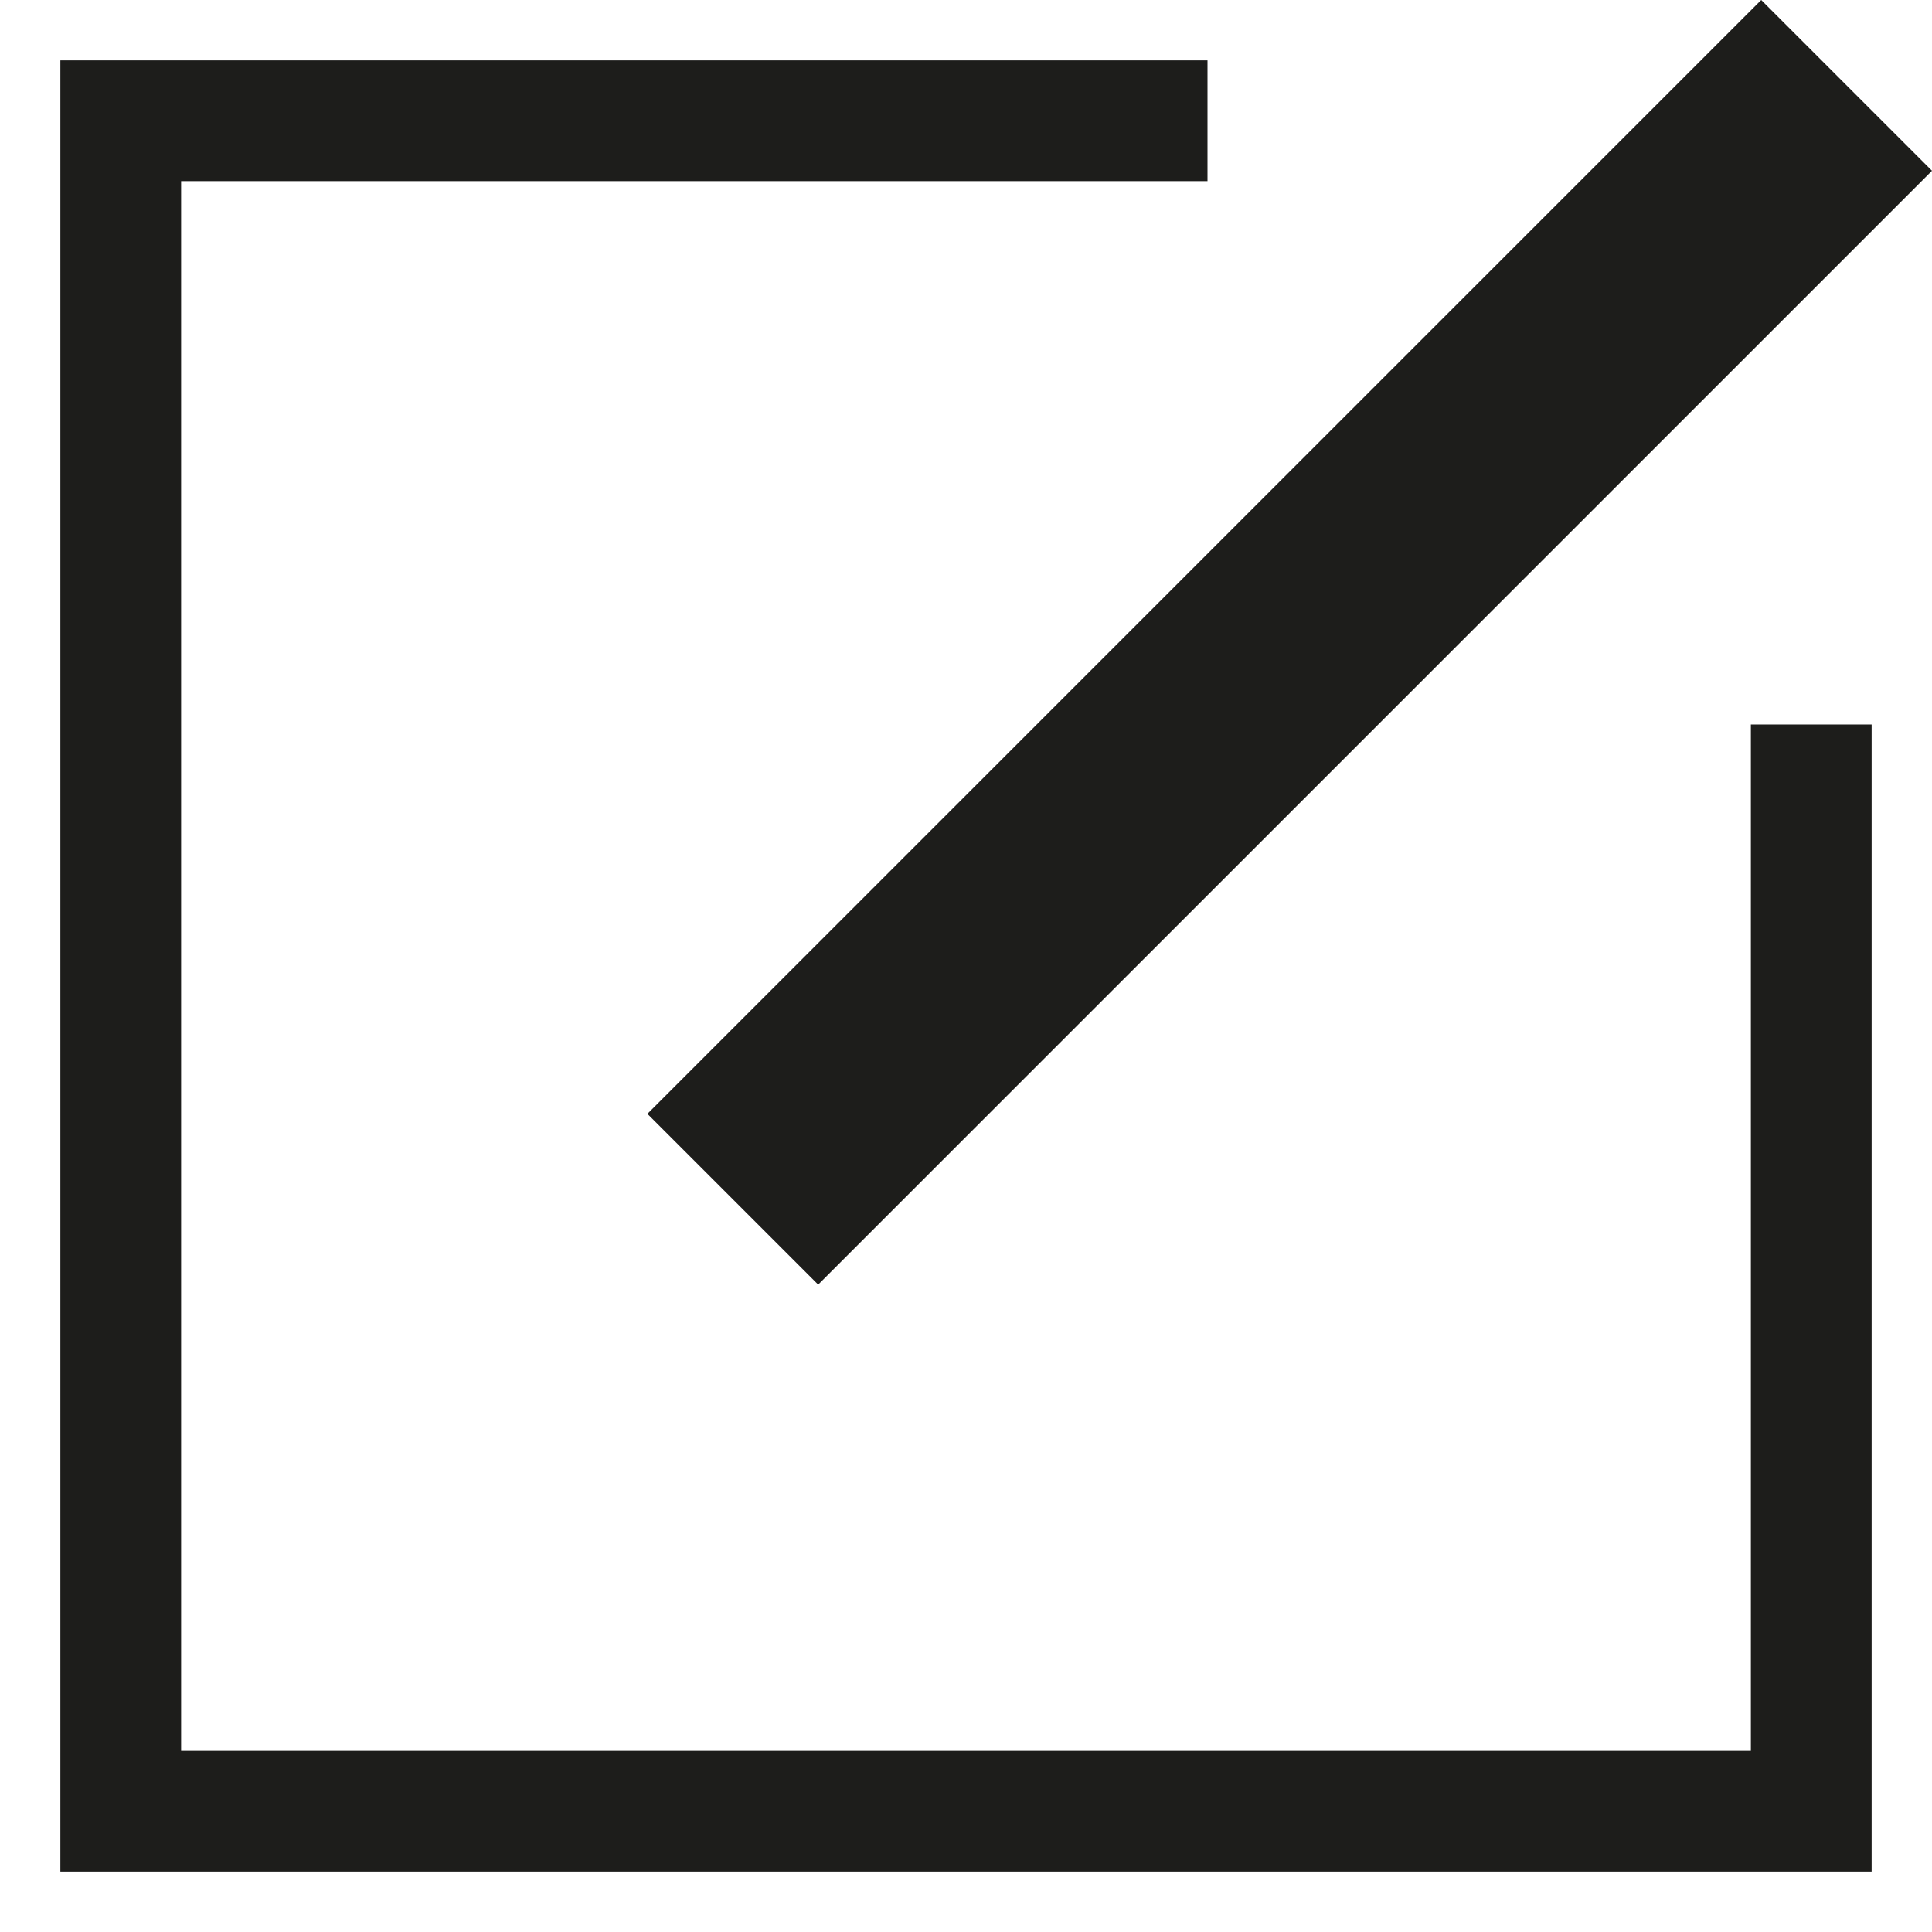
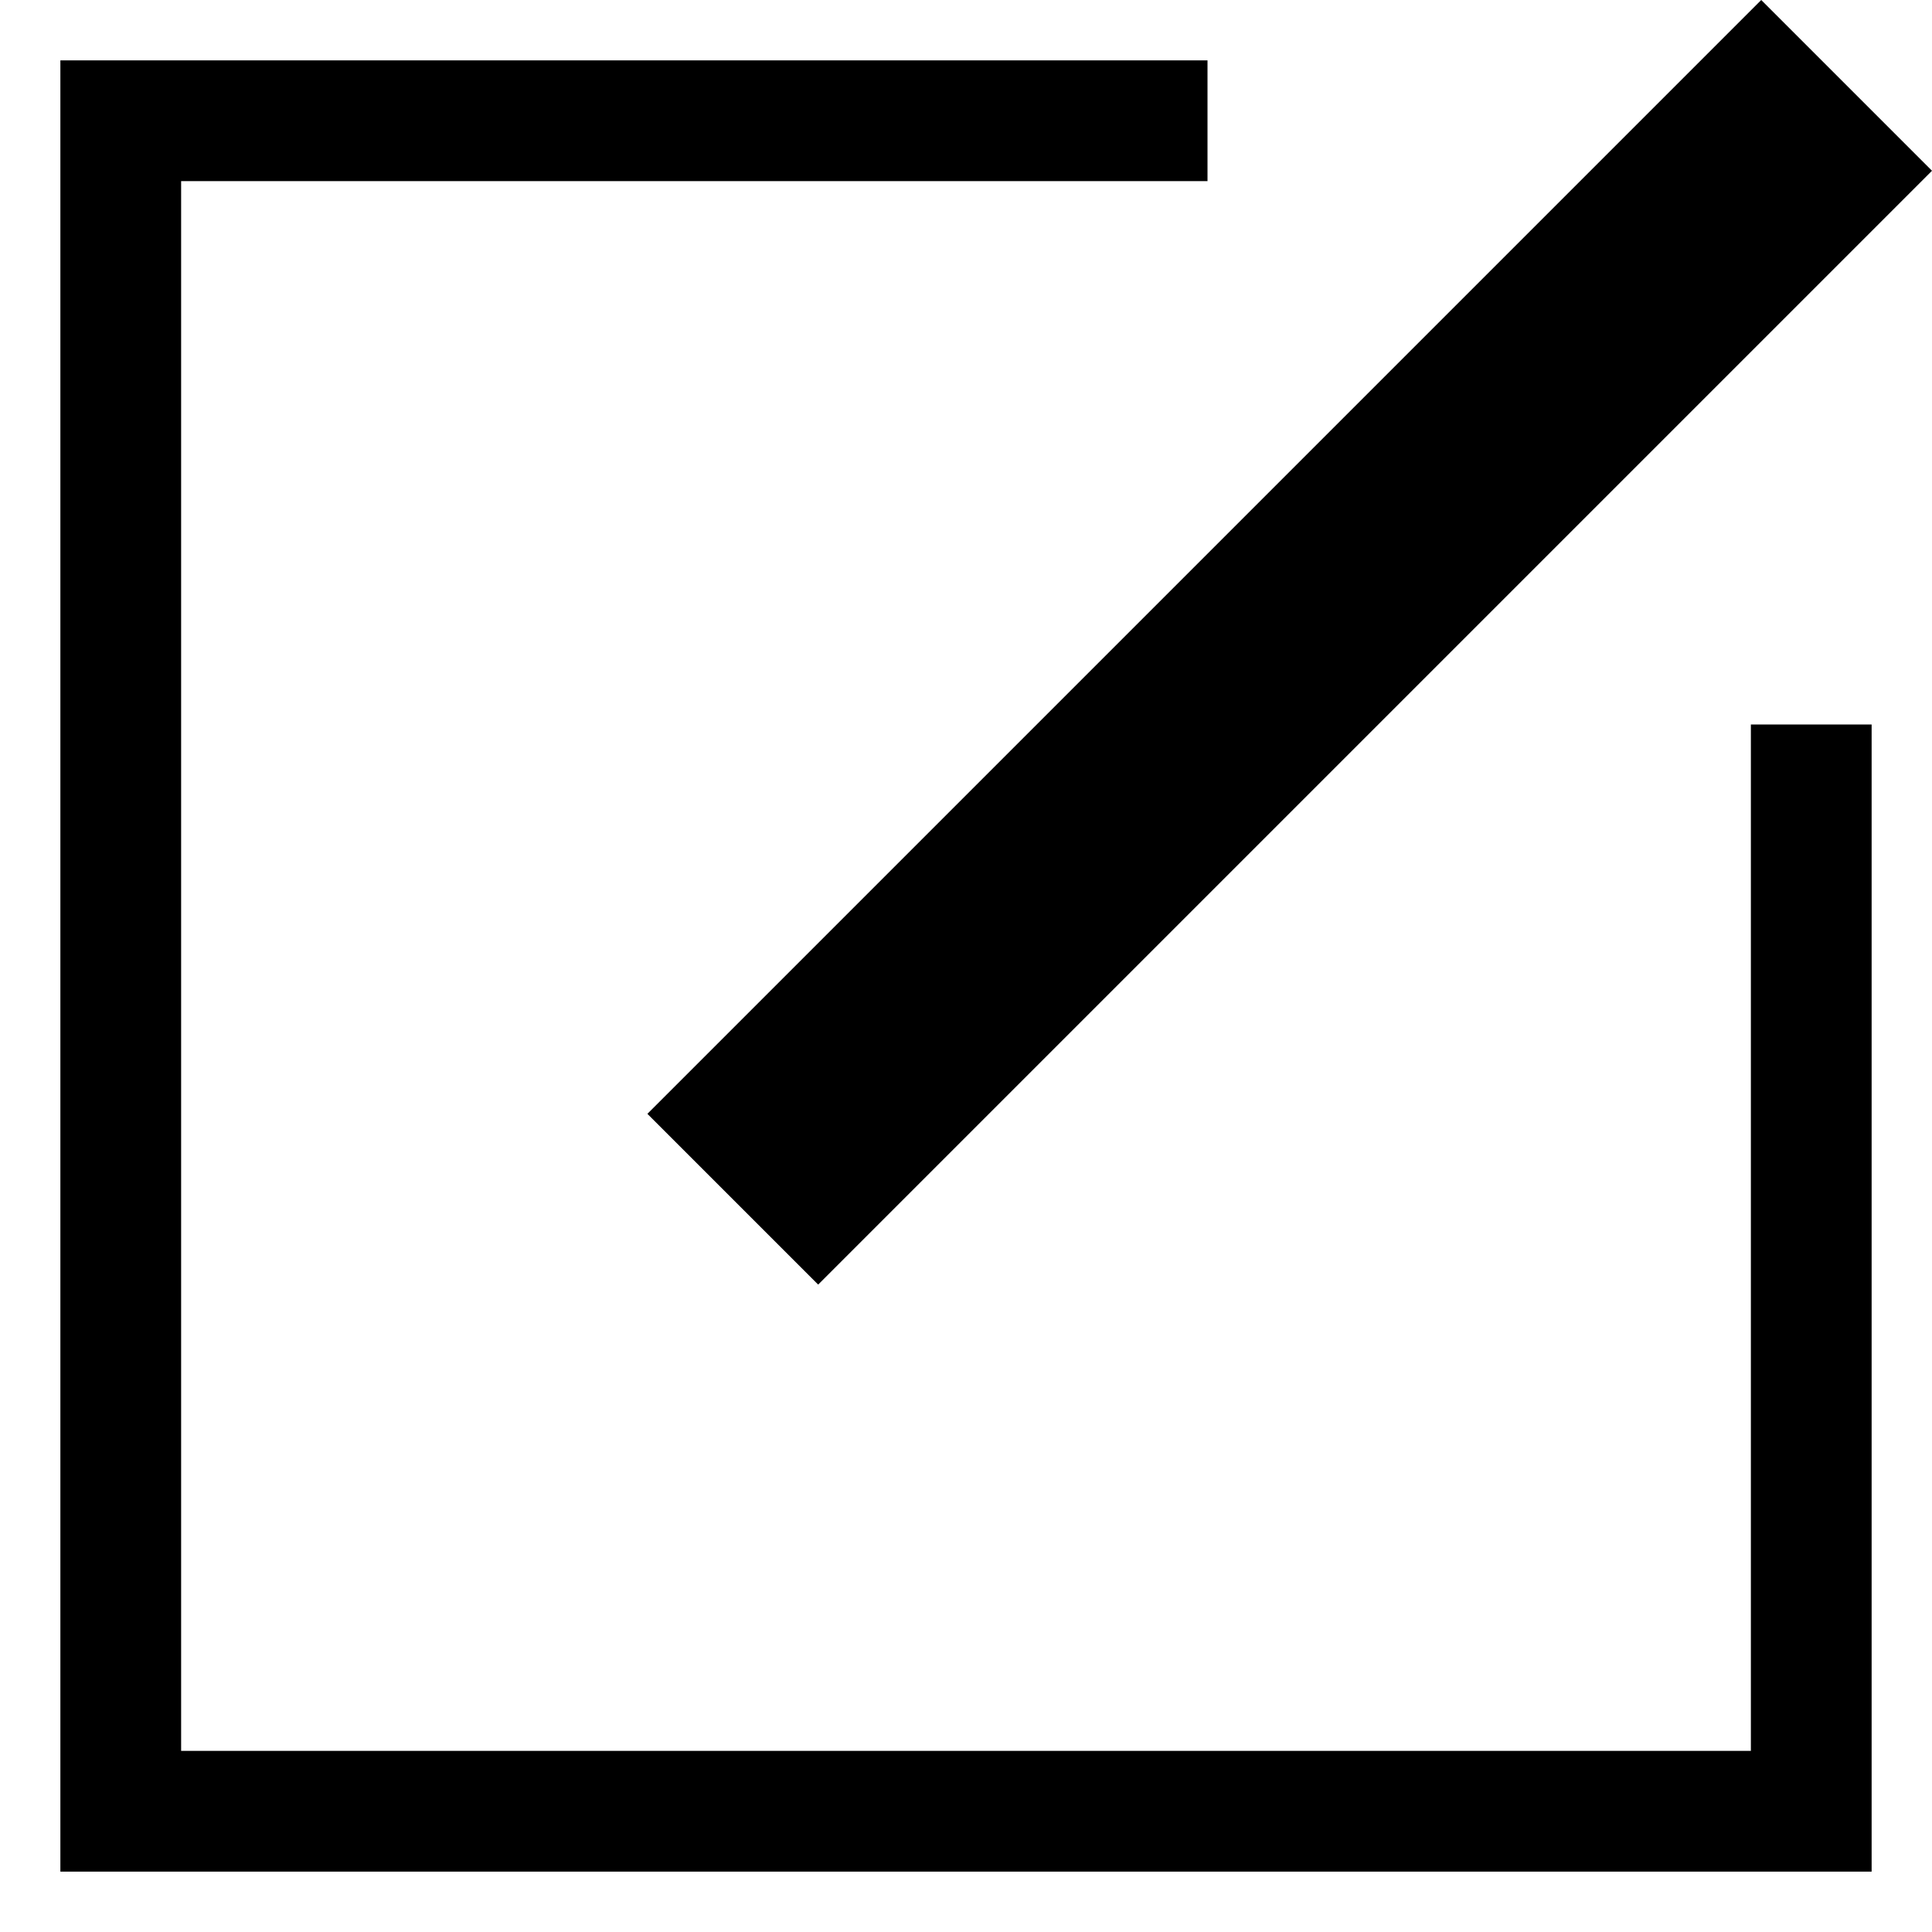
- <svg xmlns="http://www.w3.org/2000/svg" width="16" height="16" viewBox="0 0 16 16" fill="none">
-   <path d="M15 6V15H1V1H10" stroke="#1D1D1B" />
-   <rect width="13.045" height="2" transform="matrix(-0.707107 0.707107 0.707107 0.707107 14.5857 0)" fill="#1D1D1B" />
+ <svg viewBox="0 0 16 16" fill="none">
+   <path d="M15 6V15H1V1H10" stroke="currentColor" />
+   <rect width="13.045" height="2" transform="matrix(-0.707107 0.707107 0.707107 0.707107 14.5857 0)" fill="currentColor" />
</svg>
